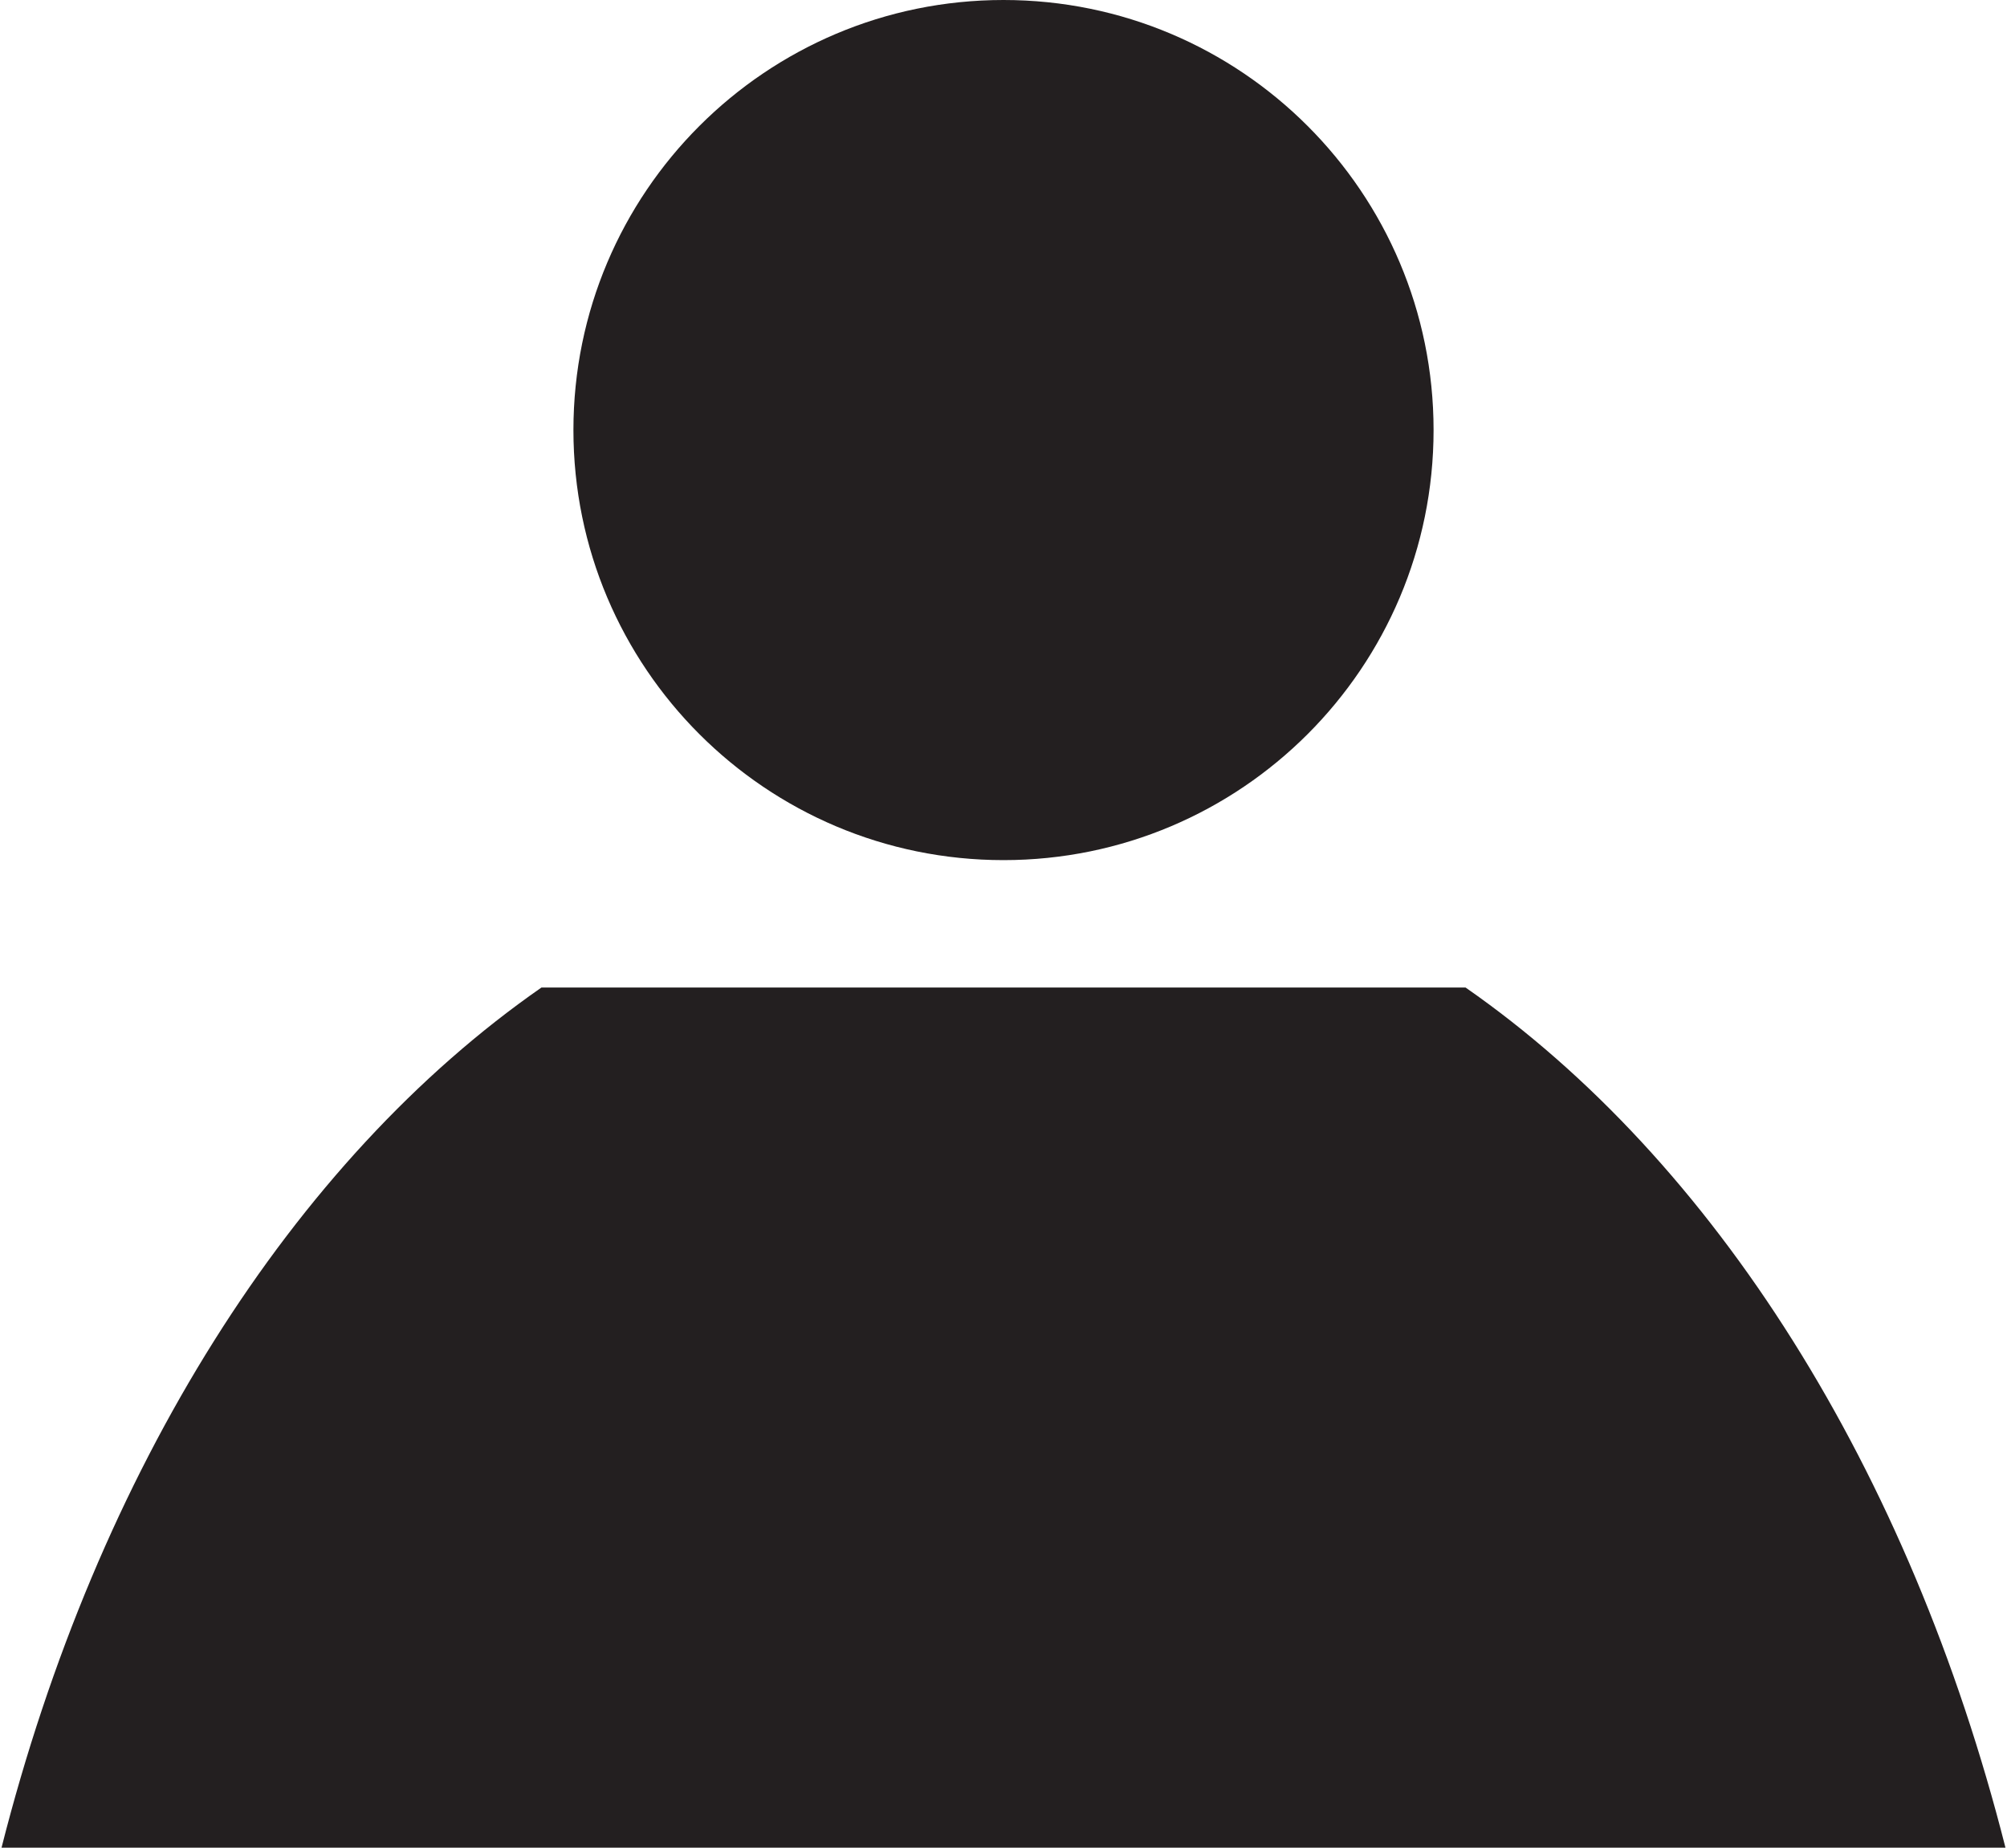
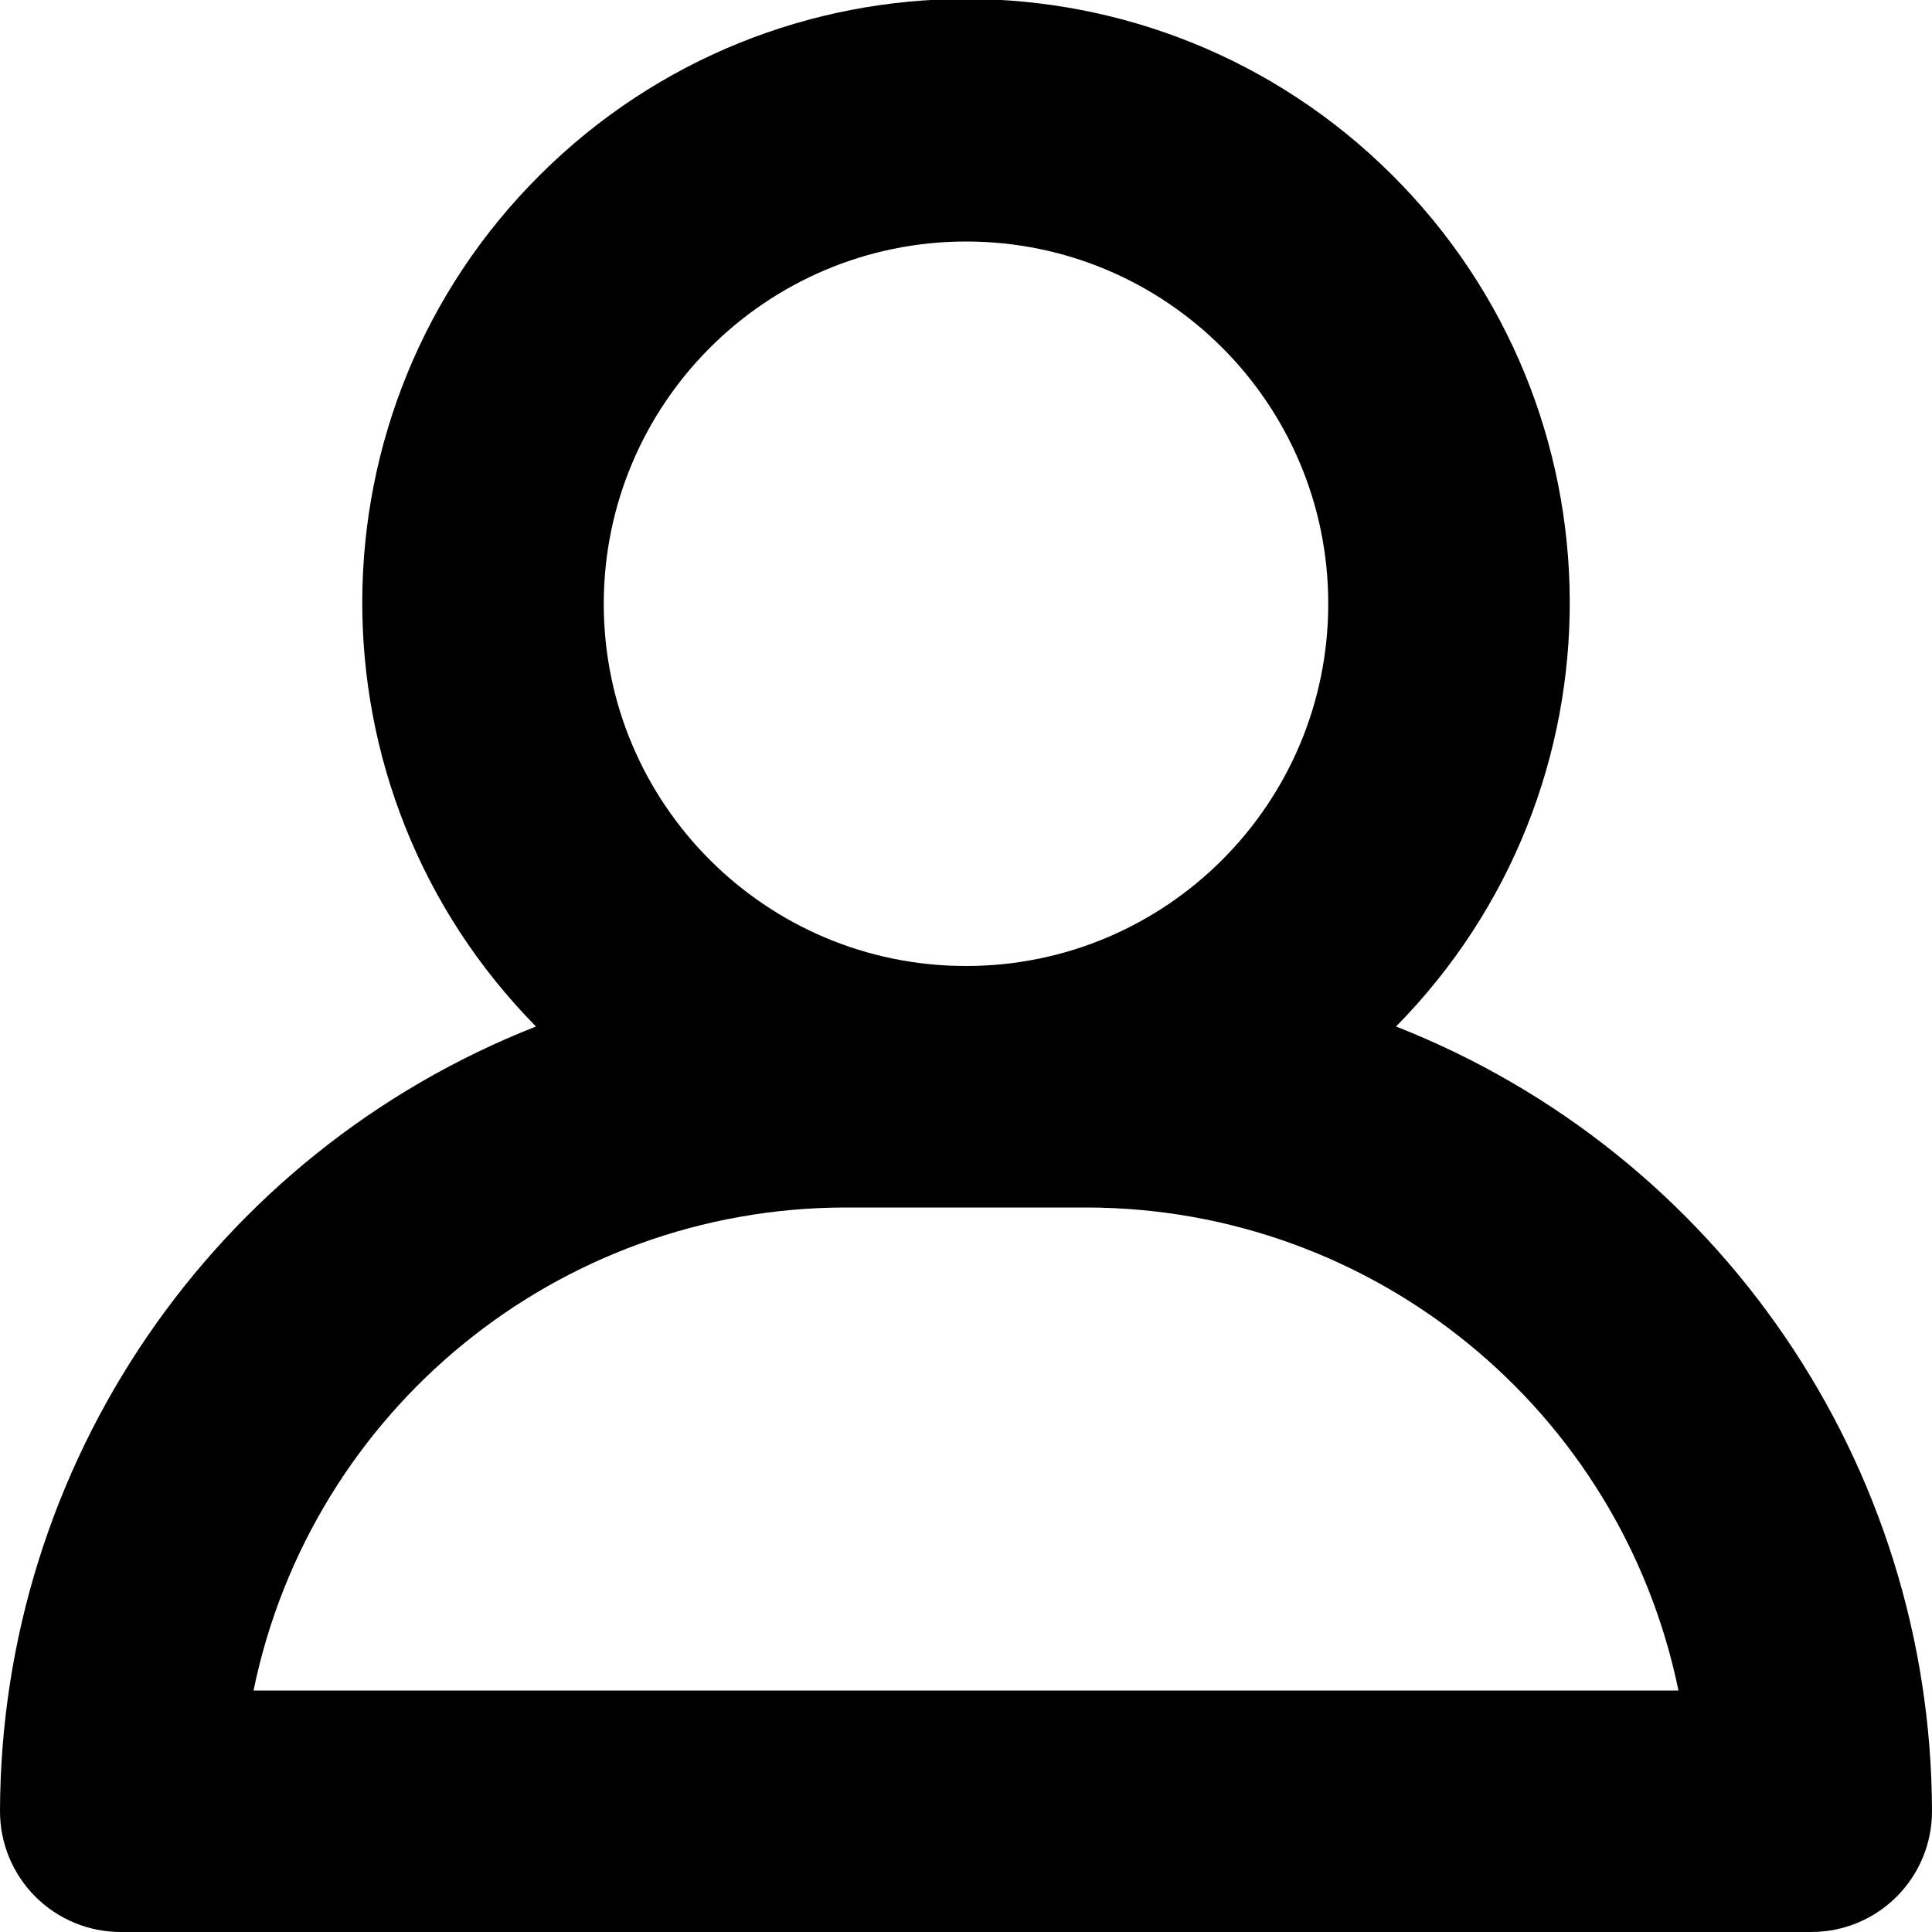
- <svg xmlns="http://www.w3.org/2000/svg" enable-background="new 0 0 63 58" height="58px" id="Layer_1" version="1.1" viewBox="0 0 63 58" width="63px" xml:space="preserve">
-   <g>
-     <circle cx="31.5" cy="13.5" fill="#231F20" r="13.5" />
-     <path d="M46.005,31h-29.01C9.182,36.436,3.059,46.132,0.048,58h62.904C59.941,46.132,53.818,36.436,46.005,31z" fill="#231F20" />
-   </g>
+ <svg xmlns="http://www.w3.org/2000/svg" viewBox="0 0 96 96">
+   <path d="M69.368,51.006a30,30,0,1,0-42.735,0A41.997,41.997,0,0,0,0,90a5.997,5.997,0,0,0,6,6H90a5.997,5.997,0,0,0,6-6A41.997,41.997,0,0,0,69.368,51.006ZM48,12A18,18,0,1,1,30,30,18.02,18.02,0,0,1,48,12ZM12.598,84A30.062,30.062,0,0,1,42,60H54A30.062,30.062,0,0,1,83.402,84Z" />
</svg>
